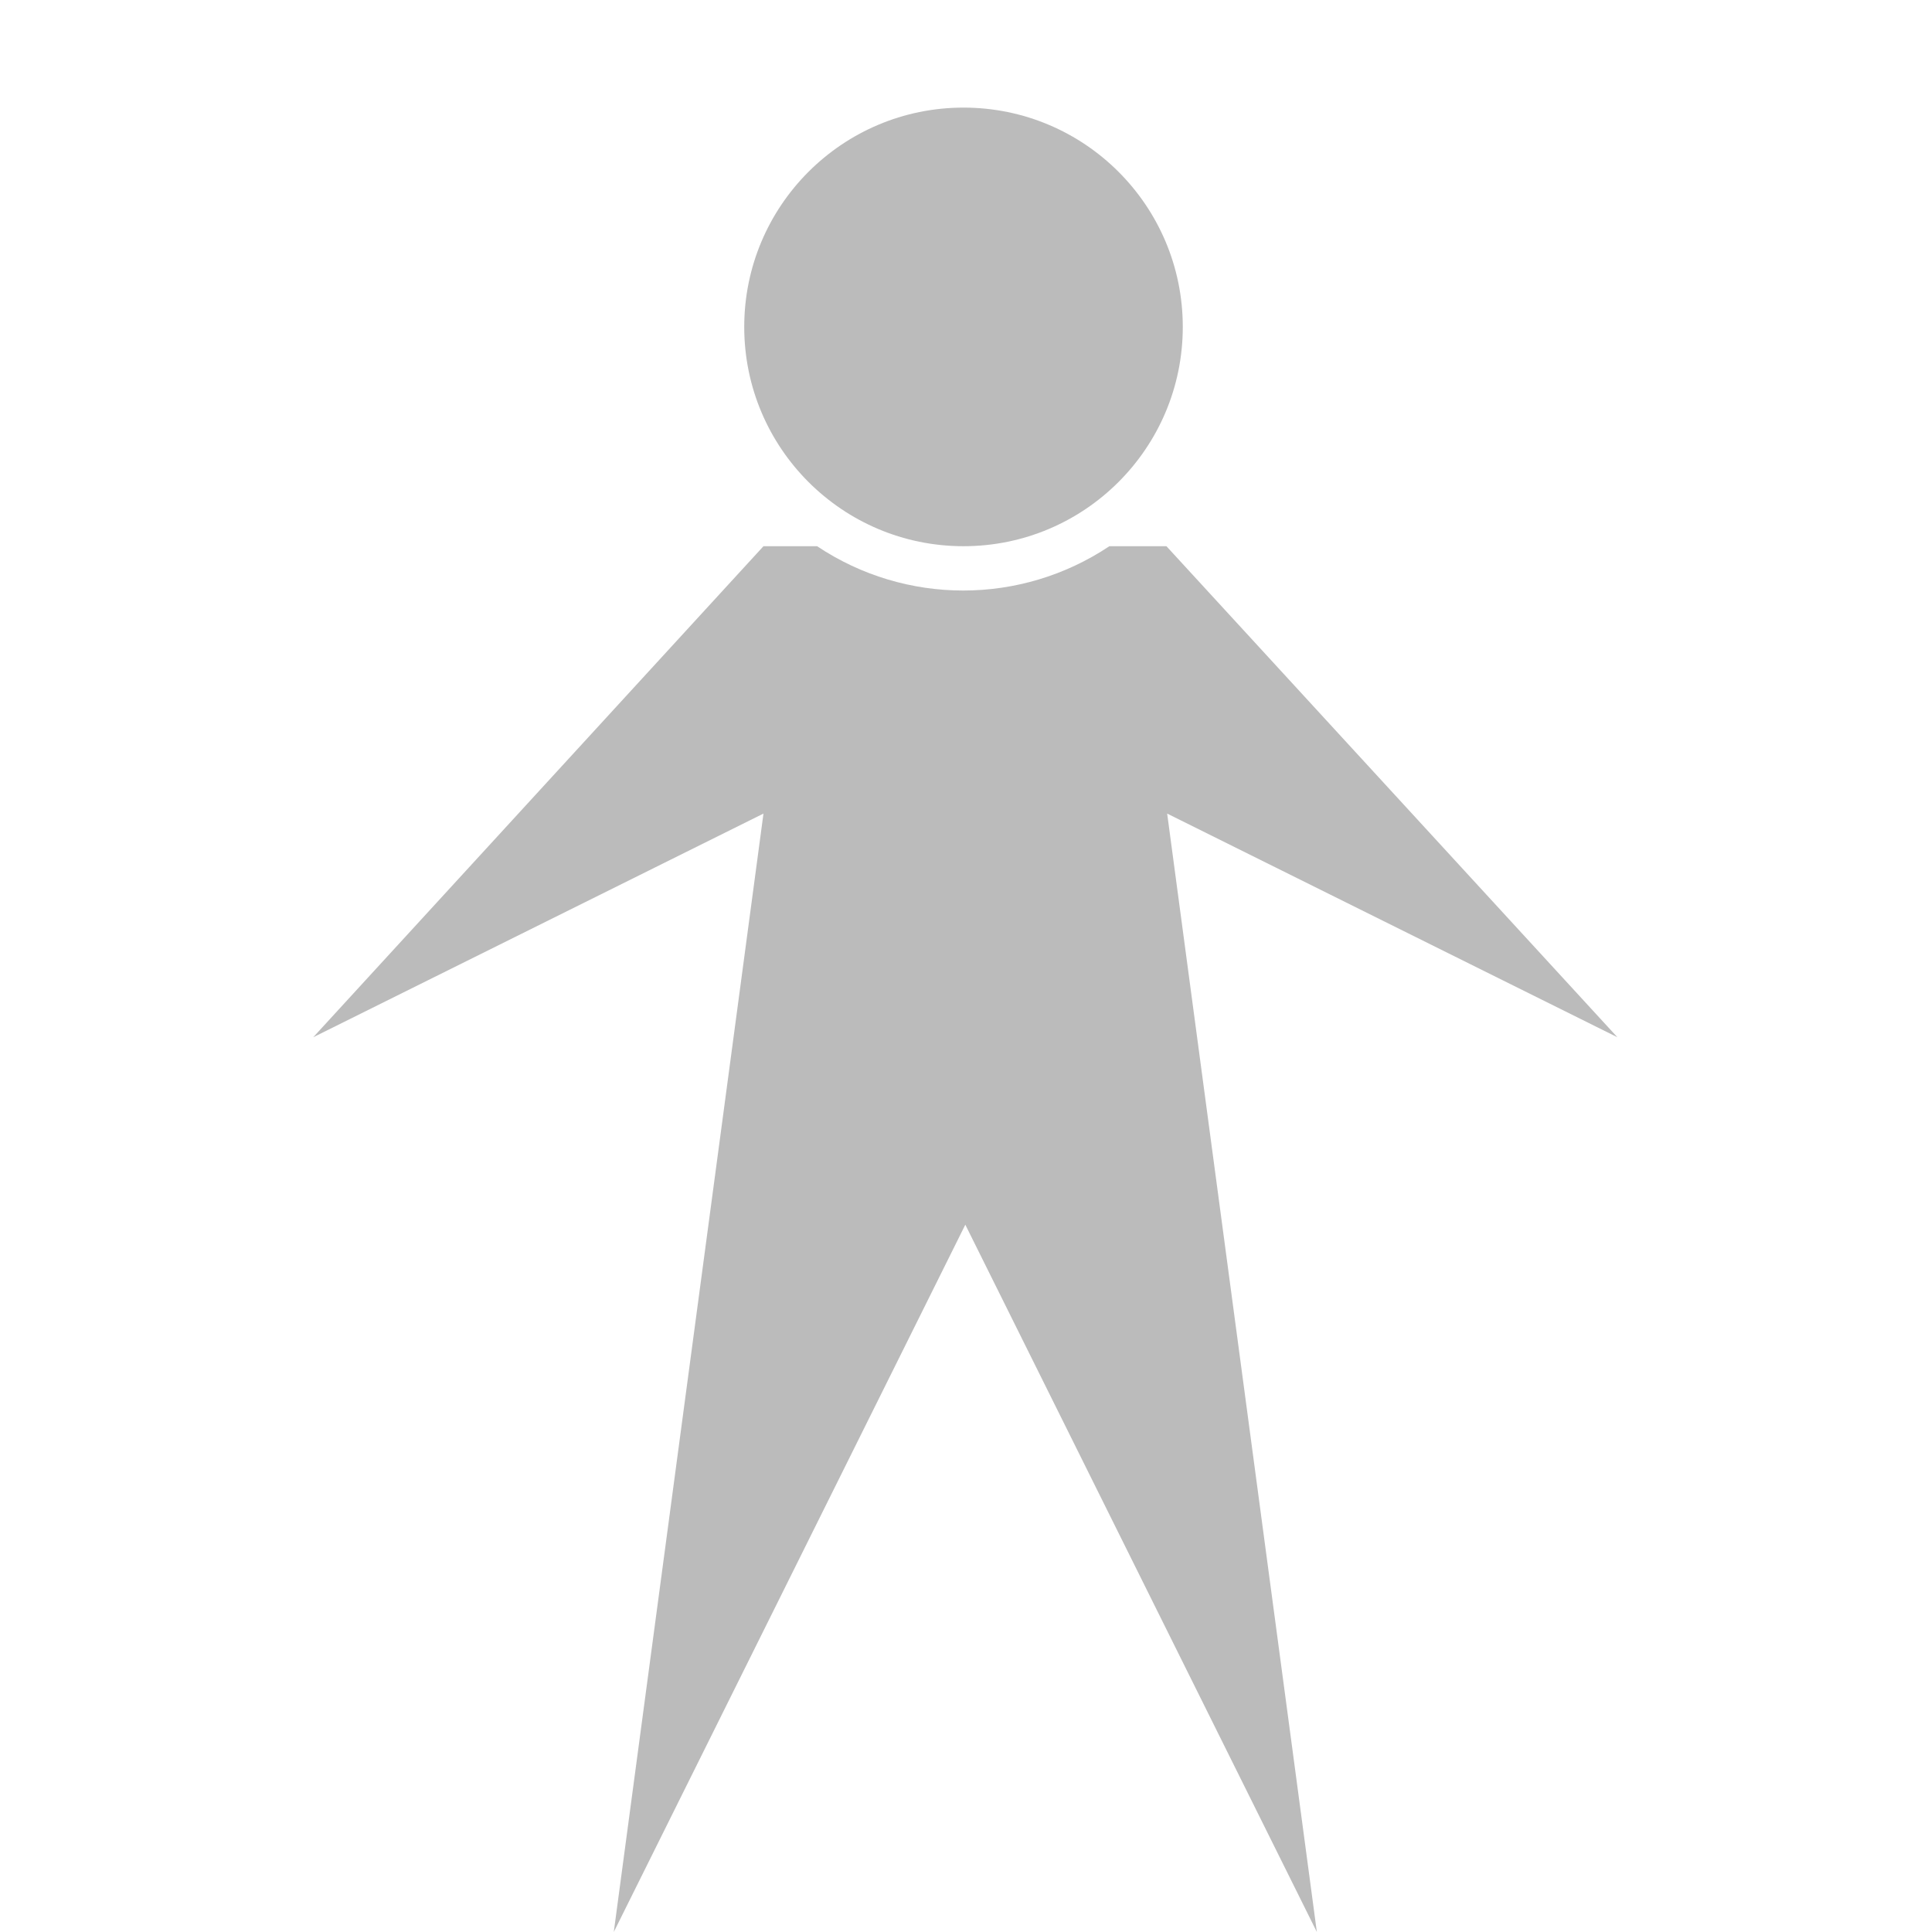
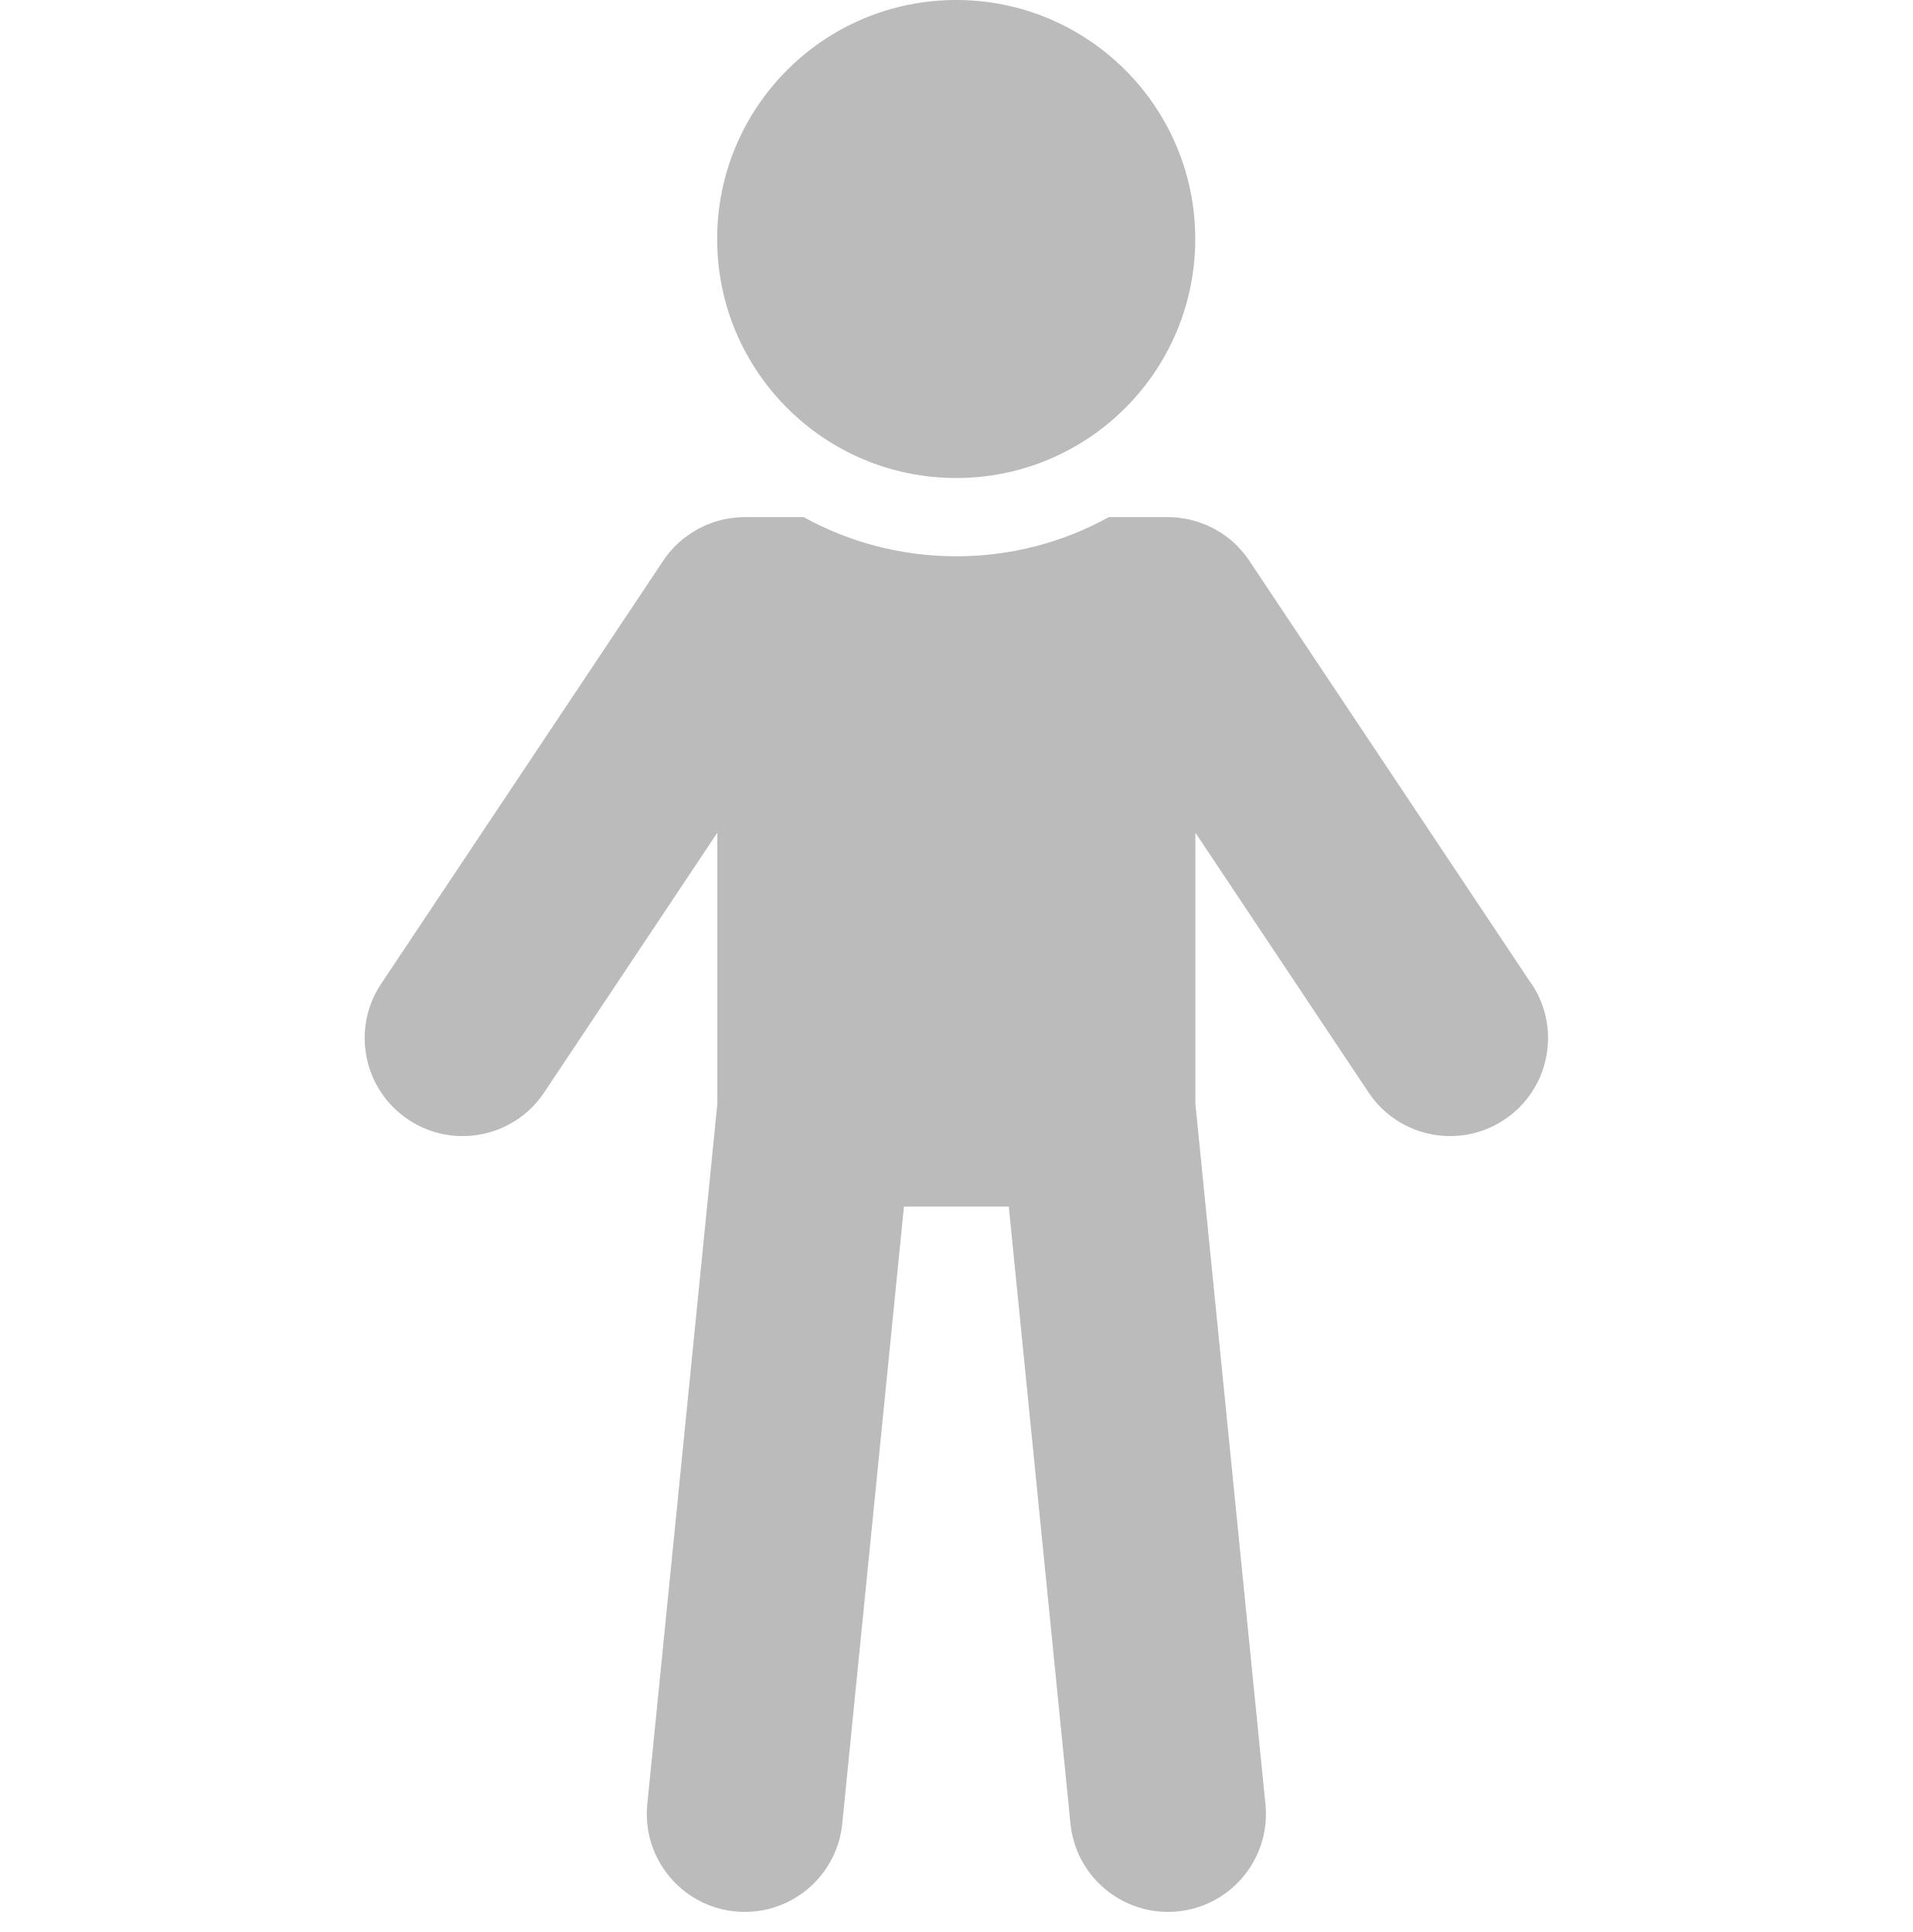
- <svg xmlns="http://www.w3.org/2000/svg" viewBox="0 0 288 288.17">
+ <svg xmlns="http://www.w3.org/2000/svg" viewBox="0 0 288 291">
  <defs>
    <style>.cls-1{fill:none;}.cls-2{fill:#bbb;}</style>
  </defs>
  <g id="Border">
    <rect class="cls-1" width="288" height="288" />
  </g>
  <g id="Human">
-     <circle class="cls-2" cx="143.73" cy="48.76" r="32.71" />
-     <path class="cls-2" d="M241.27,154.71,174,81.47h-8.51a39.25,39.25,0,0,1-43.6,0h-8L46.73,154.71l67.16-33.36L91.56,288.17,144,182.67l52.44,105.5L174.11,121.35Z" />
+     <circle class="cls-2" cx="144" cy="36" r="36" />
+     <path class="cls-2" d="M230.64,148.21l-42.49-63.74s0,0,0-.01c-.28-.41-.57-.81-.88-1.19-.13-.15-.27-.29-.4-.44-.19-.21-.37-.42-.56-.62-.24-.24-.49-.46-.74-.68-.11-.09-.21-.19-.32-.28-.24-.2-.5-.38-.76-.57-.13-.1-.26-.2-.4-.29-.22-.15-.45-.28-.68-.41-.19-.11-.37-.23-.57-.34-.18-.1-.37-.18-.55-.27-.25-.12-.5-.25-.76-.35-.14-.06-.29-.1-.43-.16-.31-.12-.61-.23-.93-.33-.11-.03-.23-.06-.34-.09-.35-.1-.69-.19-1.05-.26-.19-.04-.39-.06-.58-.09-.28-.04-.55-.1-.83-.13-.49-.05-.98-.07-1.47-.07,0,0-.01,0-.02,0h-8.89c-6.82,3.76-14.66,5.9-22.98,5.9s-16.16-2.14-22.98-5.9h-8.89s-.02,0-.03,0c-.45,0-.89,.03-1.34,.07-.43,.04-.86,.1-1.28,.18-.08,.02-.17,.02-.25,.04-.39,.08-.77,.18-1.14,.29-.08,.02-.16,.04-.24,.06-.34,.1-.67,.23-.99,.35-.12,.05-.24,.08-.36,.13-.27,.11-.54,.25-.8,.37-.17,.08-.34,.16-.51,.25-.21,.11-.4,.24-.6,.36-.22,.13-.44,.25-.65,.39-.15,.1-.29,.21-.43,.31-.25,.18-.49,.35-.73,.54-.12,.1-.23,.21-.34,.31-.24,.21-.49,.42-.72,.65-.21,.21-.41,.44-.6,.66-.12,.13-.24,.25-.36,.39-.31,.38-.61,.78-.88,1.19,0,0,0,0,0,.01l-42.49,63.74c-4.52,6.78-2.69,15.94,4.09,20.46,2.52,1.68,5.36,2.48,8.17,2.48,4.77,0,9.45-2.31,12.29-6.57l26.08-39.13v40.83l-10.55,105.5c-.81,8.11,5.1,15.34,13.21,16.15,.5,.05,.99,.07,1.49,.07,7.49,0,13.9-5.68,14.66-13.29l9.29-92.94h15.79l9.29,92.94c.76,7.61,7.18,13.29,14.66,13.29,.49,0,.99-.02,1.49-.07,8.11-.81,14.02-8.04,13.21-16.15l-10.55-105.5v-40.83l26.08,39.13c2.84,4.26,7.52,6.57,12.29,6.57,2.81,0,5.65-.8,8.17-2.48,6.78-4.52,8.61-13.68,4.09-20.46Z" />
  </g>
</svg>
